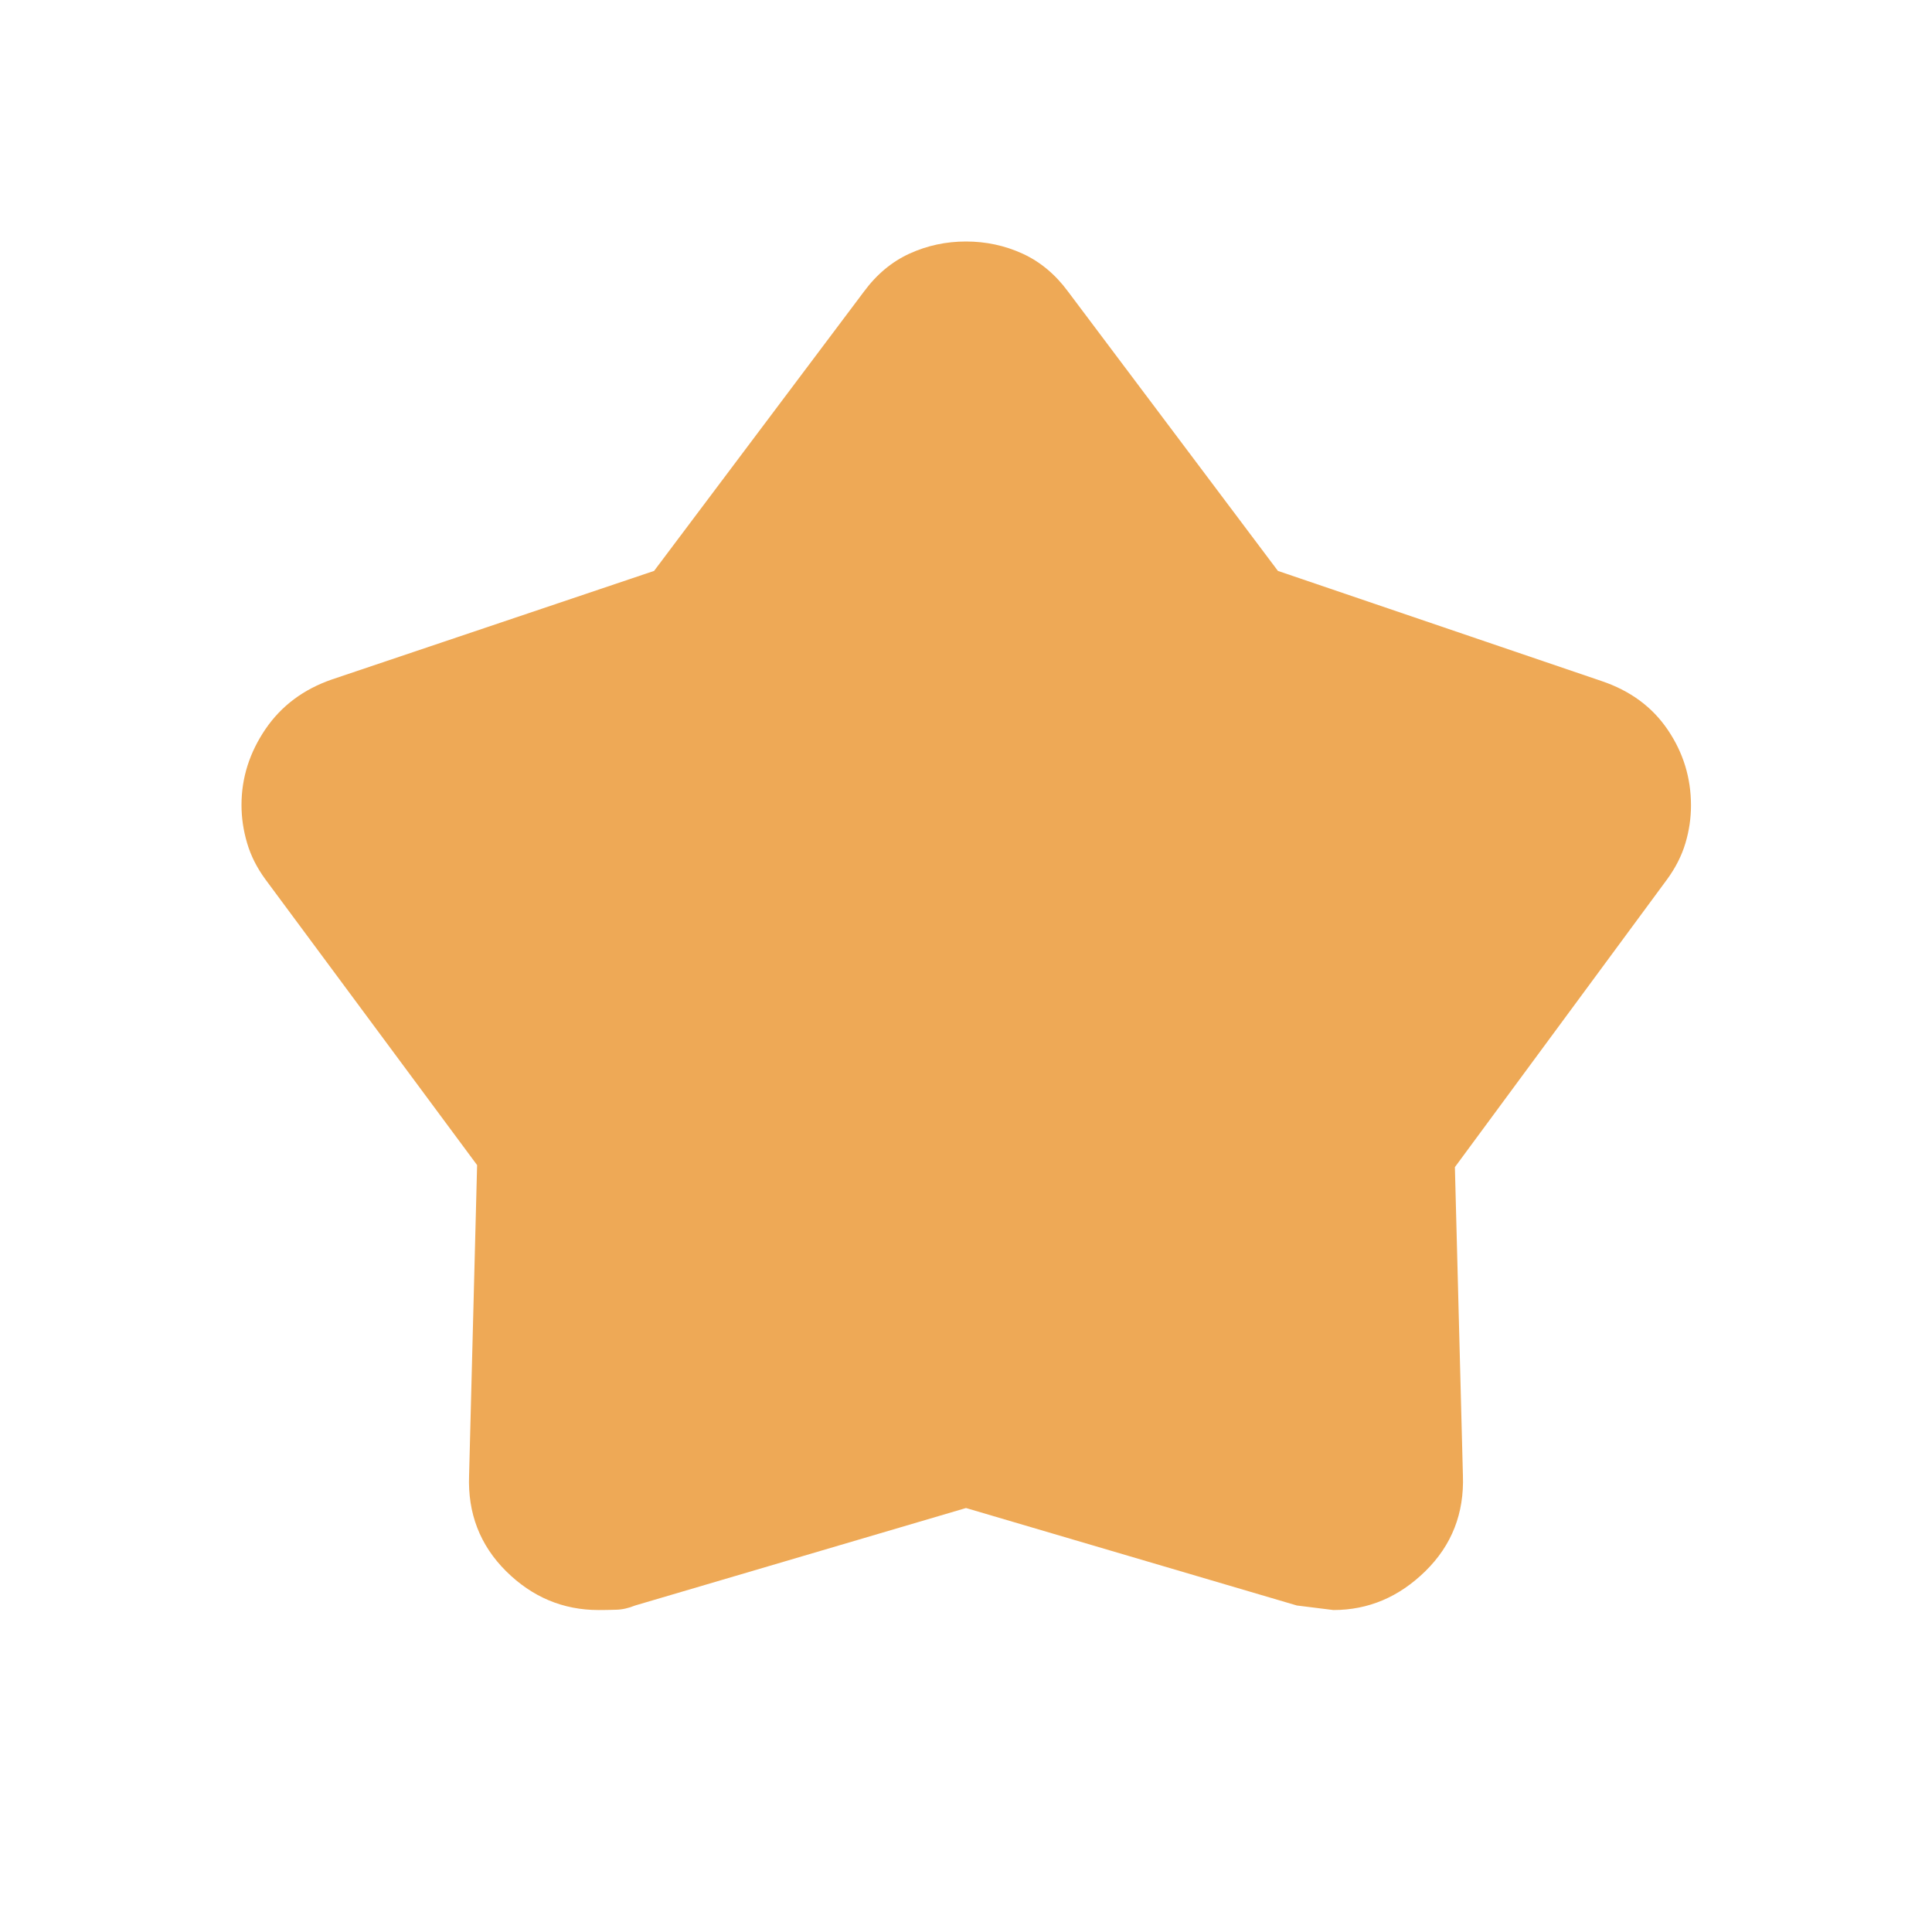
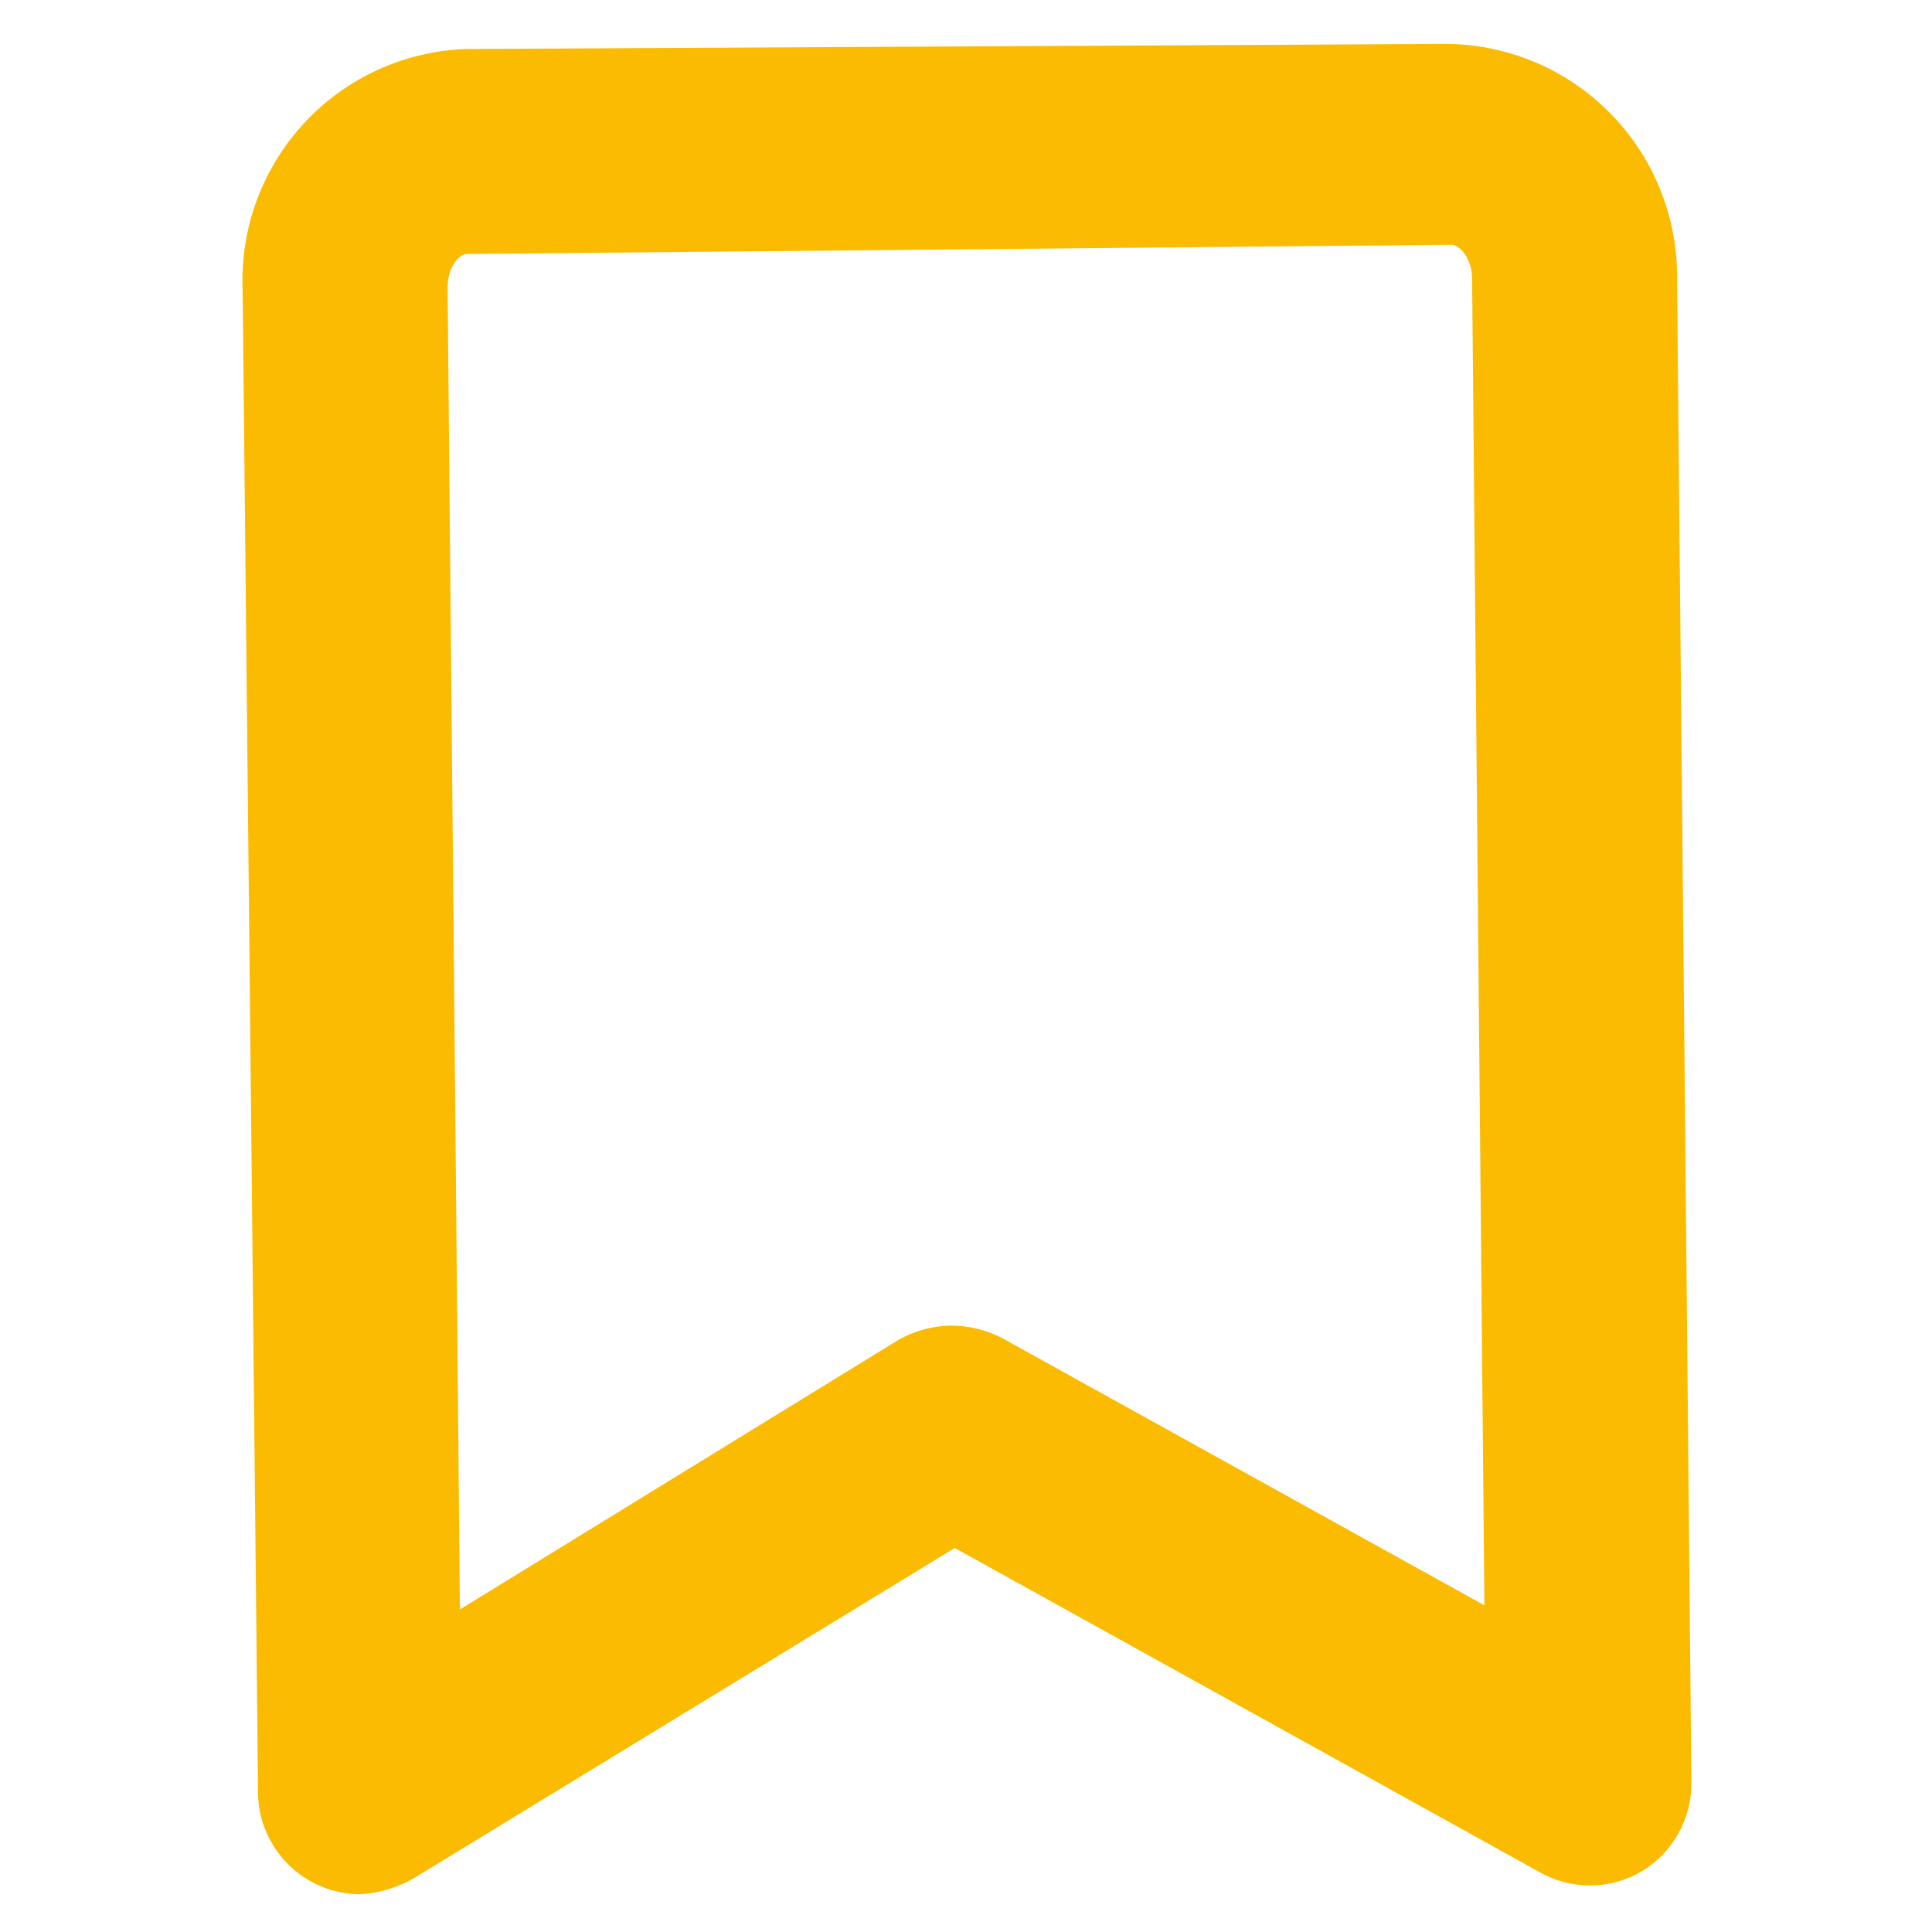
- <svg xmlns="http://www.w3.org/2000/svg" width="20" height="20" viewBox="0 0 20 20" fill="none">
-   <path d="M6.771 5.91L8.944 3.018C9.076 2.839 9.234 2.708 9.416 2.625C9.598 2.542 9.793 2.5 10 2.5C10.207 2.5 10.402 2.542 10.584 2.625C10.766 2.708 10.924 2.839 11.056 3.018L13.229 5.91L16.579 7.05C16.876 7.15 17.104 7.318 17.264 7.554C17.425 7.791 17.505 8.052 17.505 8.338C17.505 8.469 17.486 8.6 17.447 8.73C17.408 8.86 17.344 8.985 17.257 9.104L15.061 12.082L15.144 15.273C15.158 15.666 15.029 15.996 14.756 16.264C14.483 16.532 14.166 16.667 13.803 16.667L13.425 16.62L10 15.611L6.575 16.62C6.506 16.648 6.439 16.663 6.375 16.664C6.31 16.666 6.251 16.667 6.197 16.667C5.827 16.667 5.508 16.532 5.238 16.264C4.969 15.996 4.841 15.666 4.856 15.274L4.939 12.061L2.748 9.104C2.66 8.984 2.596 8.858 2.558 8.727C2.519 8.596 2.5 8.464 2.5 8.333C2.5 8.052 2.583 7.791 2.748 7.548C2.912 7.307 3.142 7.135 3.438 7.033L6.771 5.91Z" fill="#EEA956" />
+ <svg xmlns="http://www.w3.org/2000/svg" width="20" height="20" viewBox="0 0 17 22" fill="none">
+   <path d="M1.605 21.57C1.296 21.57 0.999 21.447 0.78 21.228C0.561 21.009 0.438 20.713 0.438 20.403L0.263 3.3C0.249 2.953 0.304 2.606 0.424 2.28C0.545 1.954 0.729 1.655 0.965 1.4C1.201 1.145 1.486 0.94 1.802 0.795C2.118 0.651 2.459 0.57 2.807 0.558L13.995 0.5C14.343 0.506 14.686 0.581 15.005 0.719C15.324 0.858 15.613 1.058 15.854 1.309C16.096 1.559 16.286 1.854 16.413 2.178C16.541 2.502 16.603 2.847 16.597 3.195L16.76 20.298C16.762 20.503 16.71 20.704 16.61 20.882C16.51 21.06 16.364 21.209 16.188 21.313C16.011 21.416 15.81 21.47 15.605 21.47C15.4 21.47 15.199 21.416 15.022 21.313L8.372 17.627L2.2 21.395C2.017 21.497 1.814 21.557 1.605 21.57ZM8.325 15.095C8.528 15.095 8.728 15.143 8.908 15.235L14.403 18.28L14.263 3.172C14.263 2.938 14.112 2.775 14.018 2.787L2.818 2.892C2.725 2.892 2.597 3.043 2.597 3.277L2.737 18.327L7.73 15.258C7.911 15.155 8.116 15.098 8.325 15.095Z" fill="#FBBB00" />
</svg>
